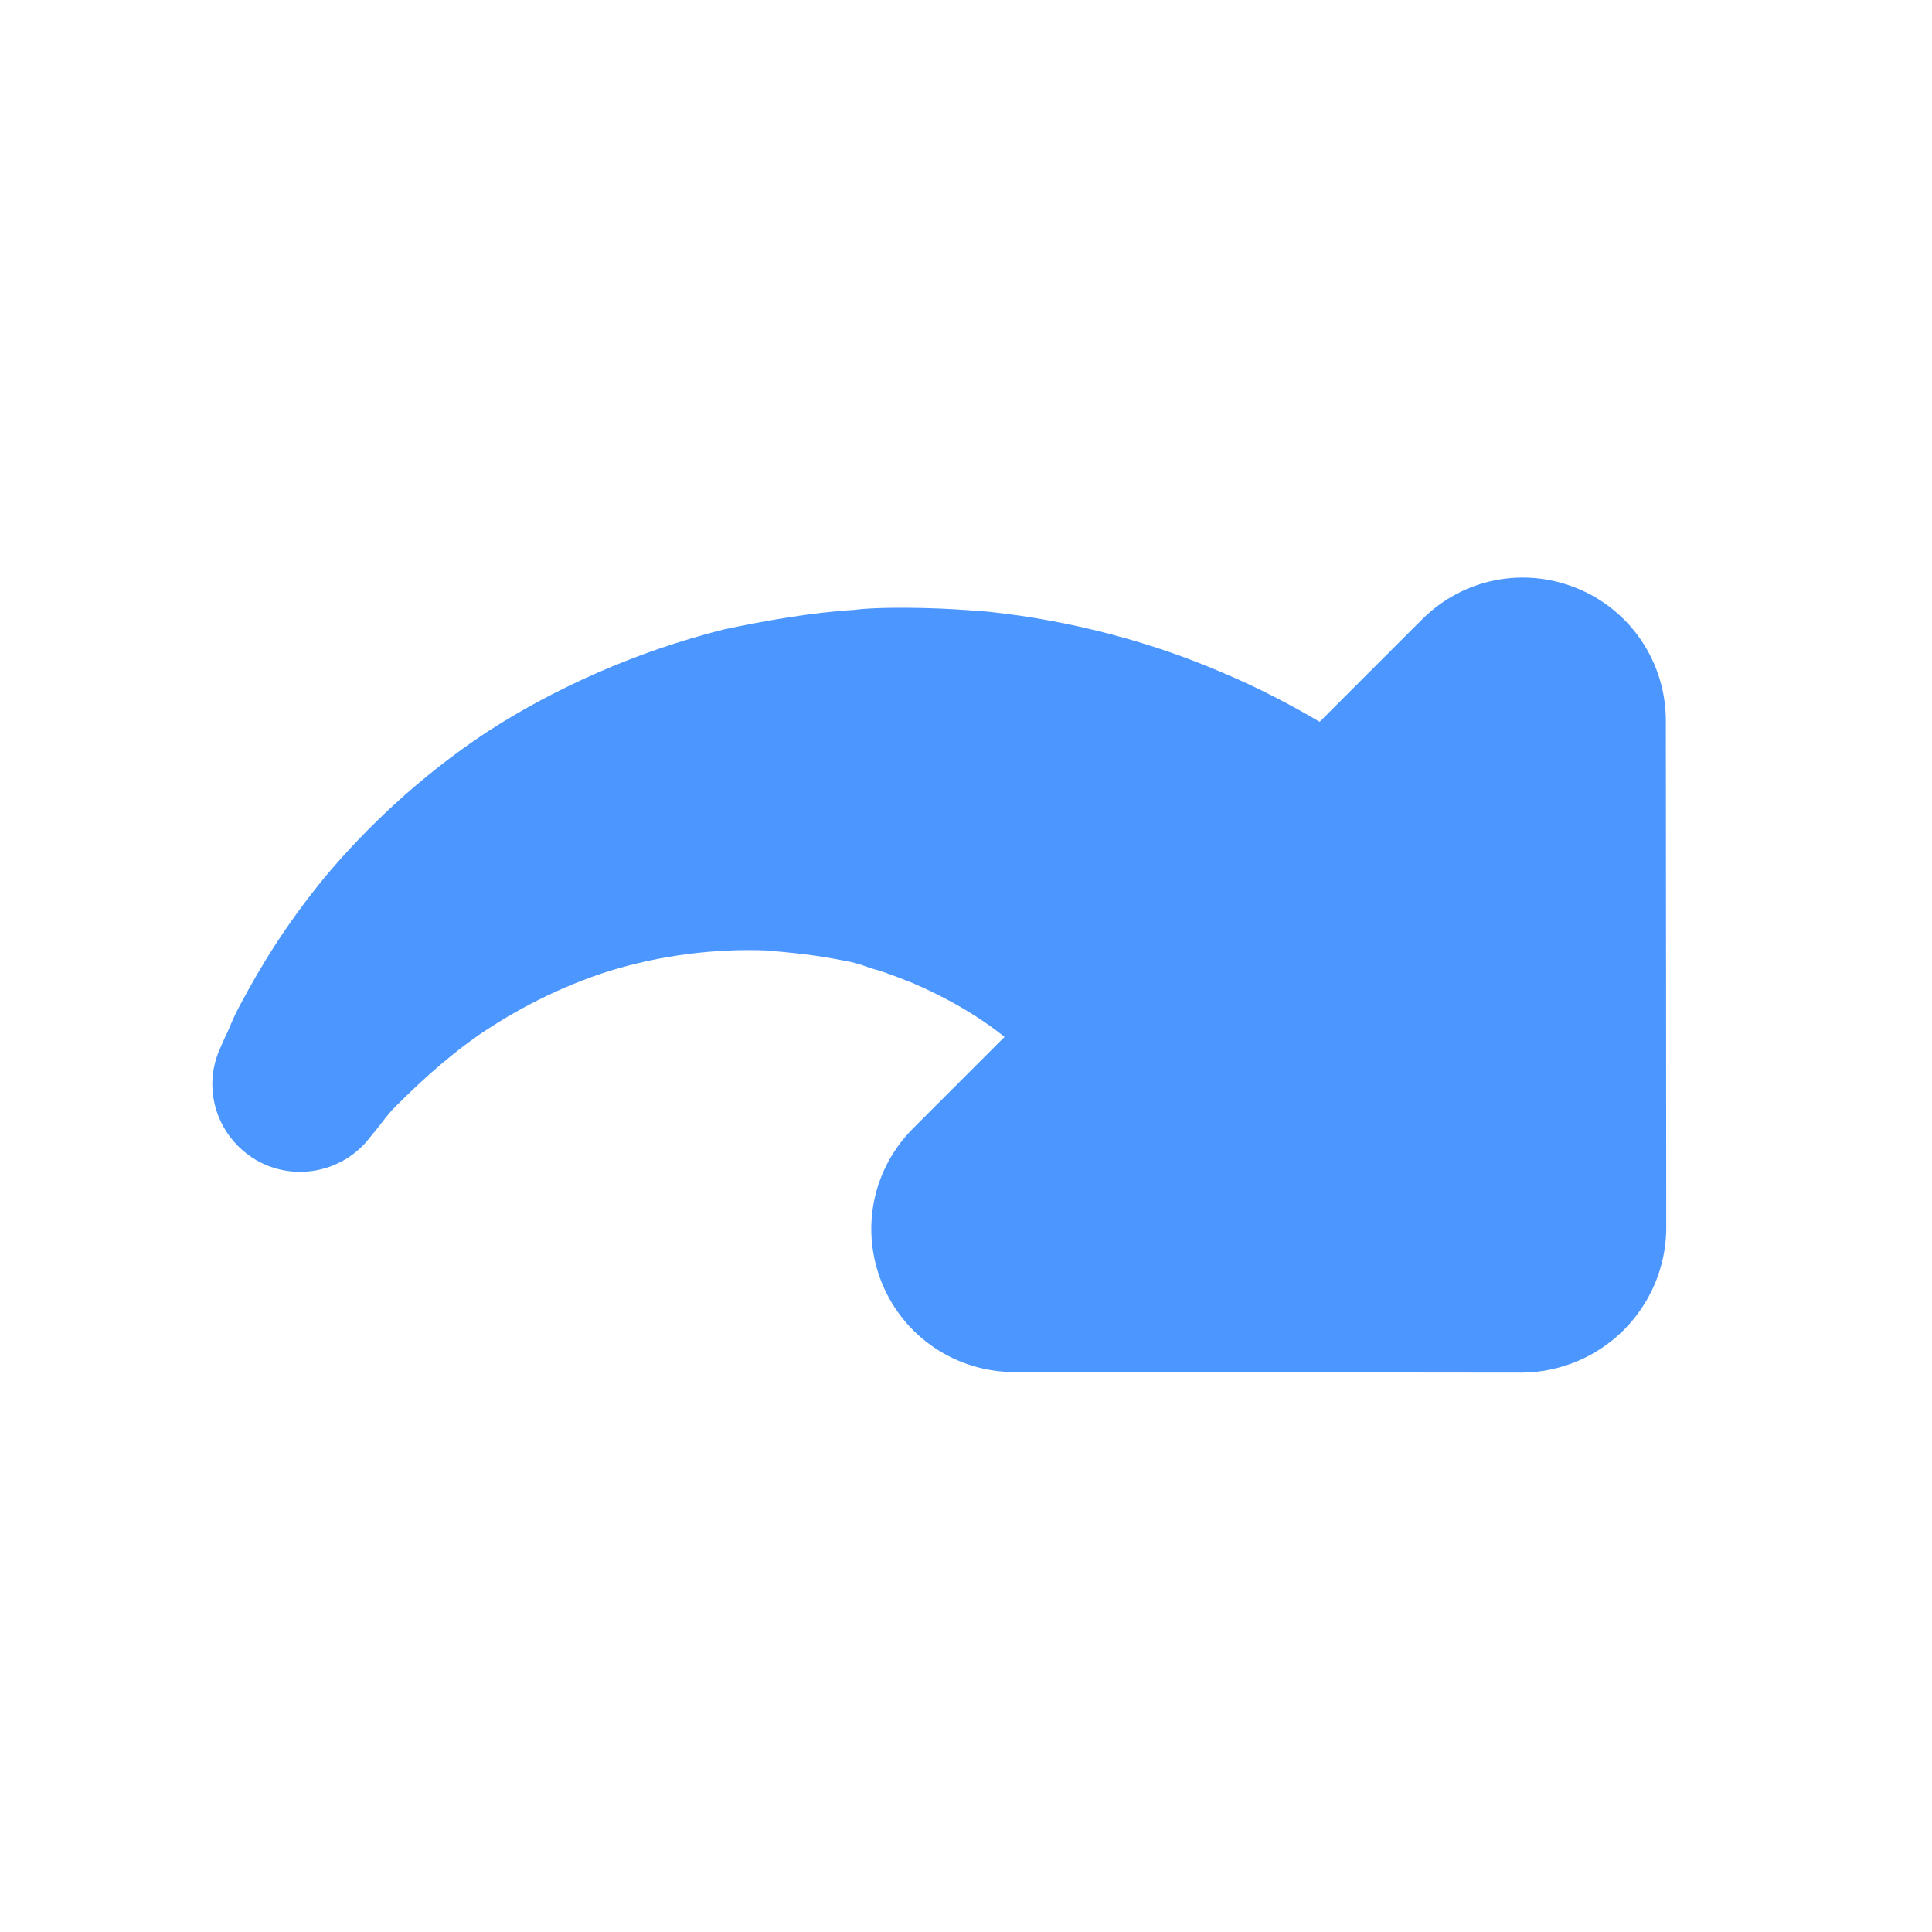
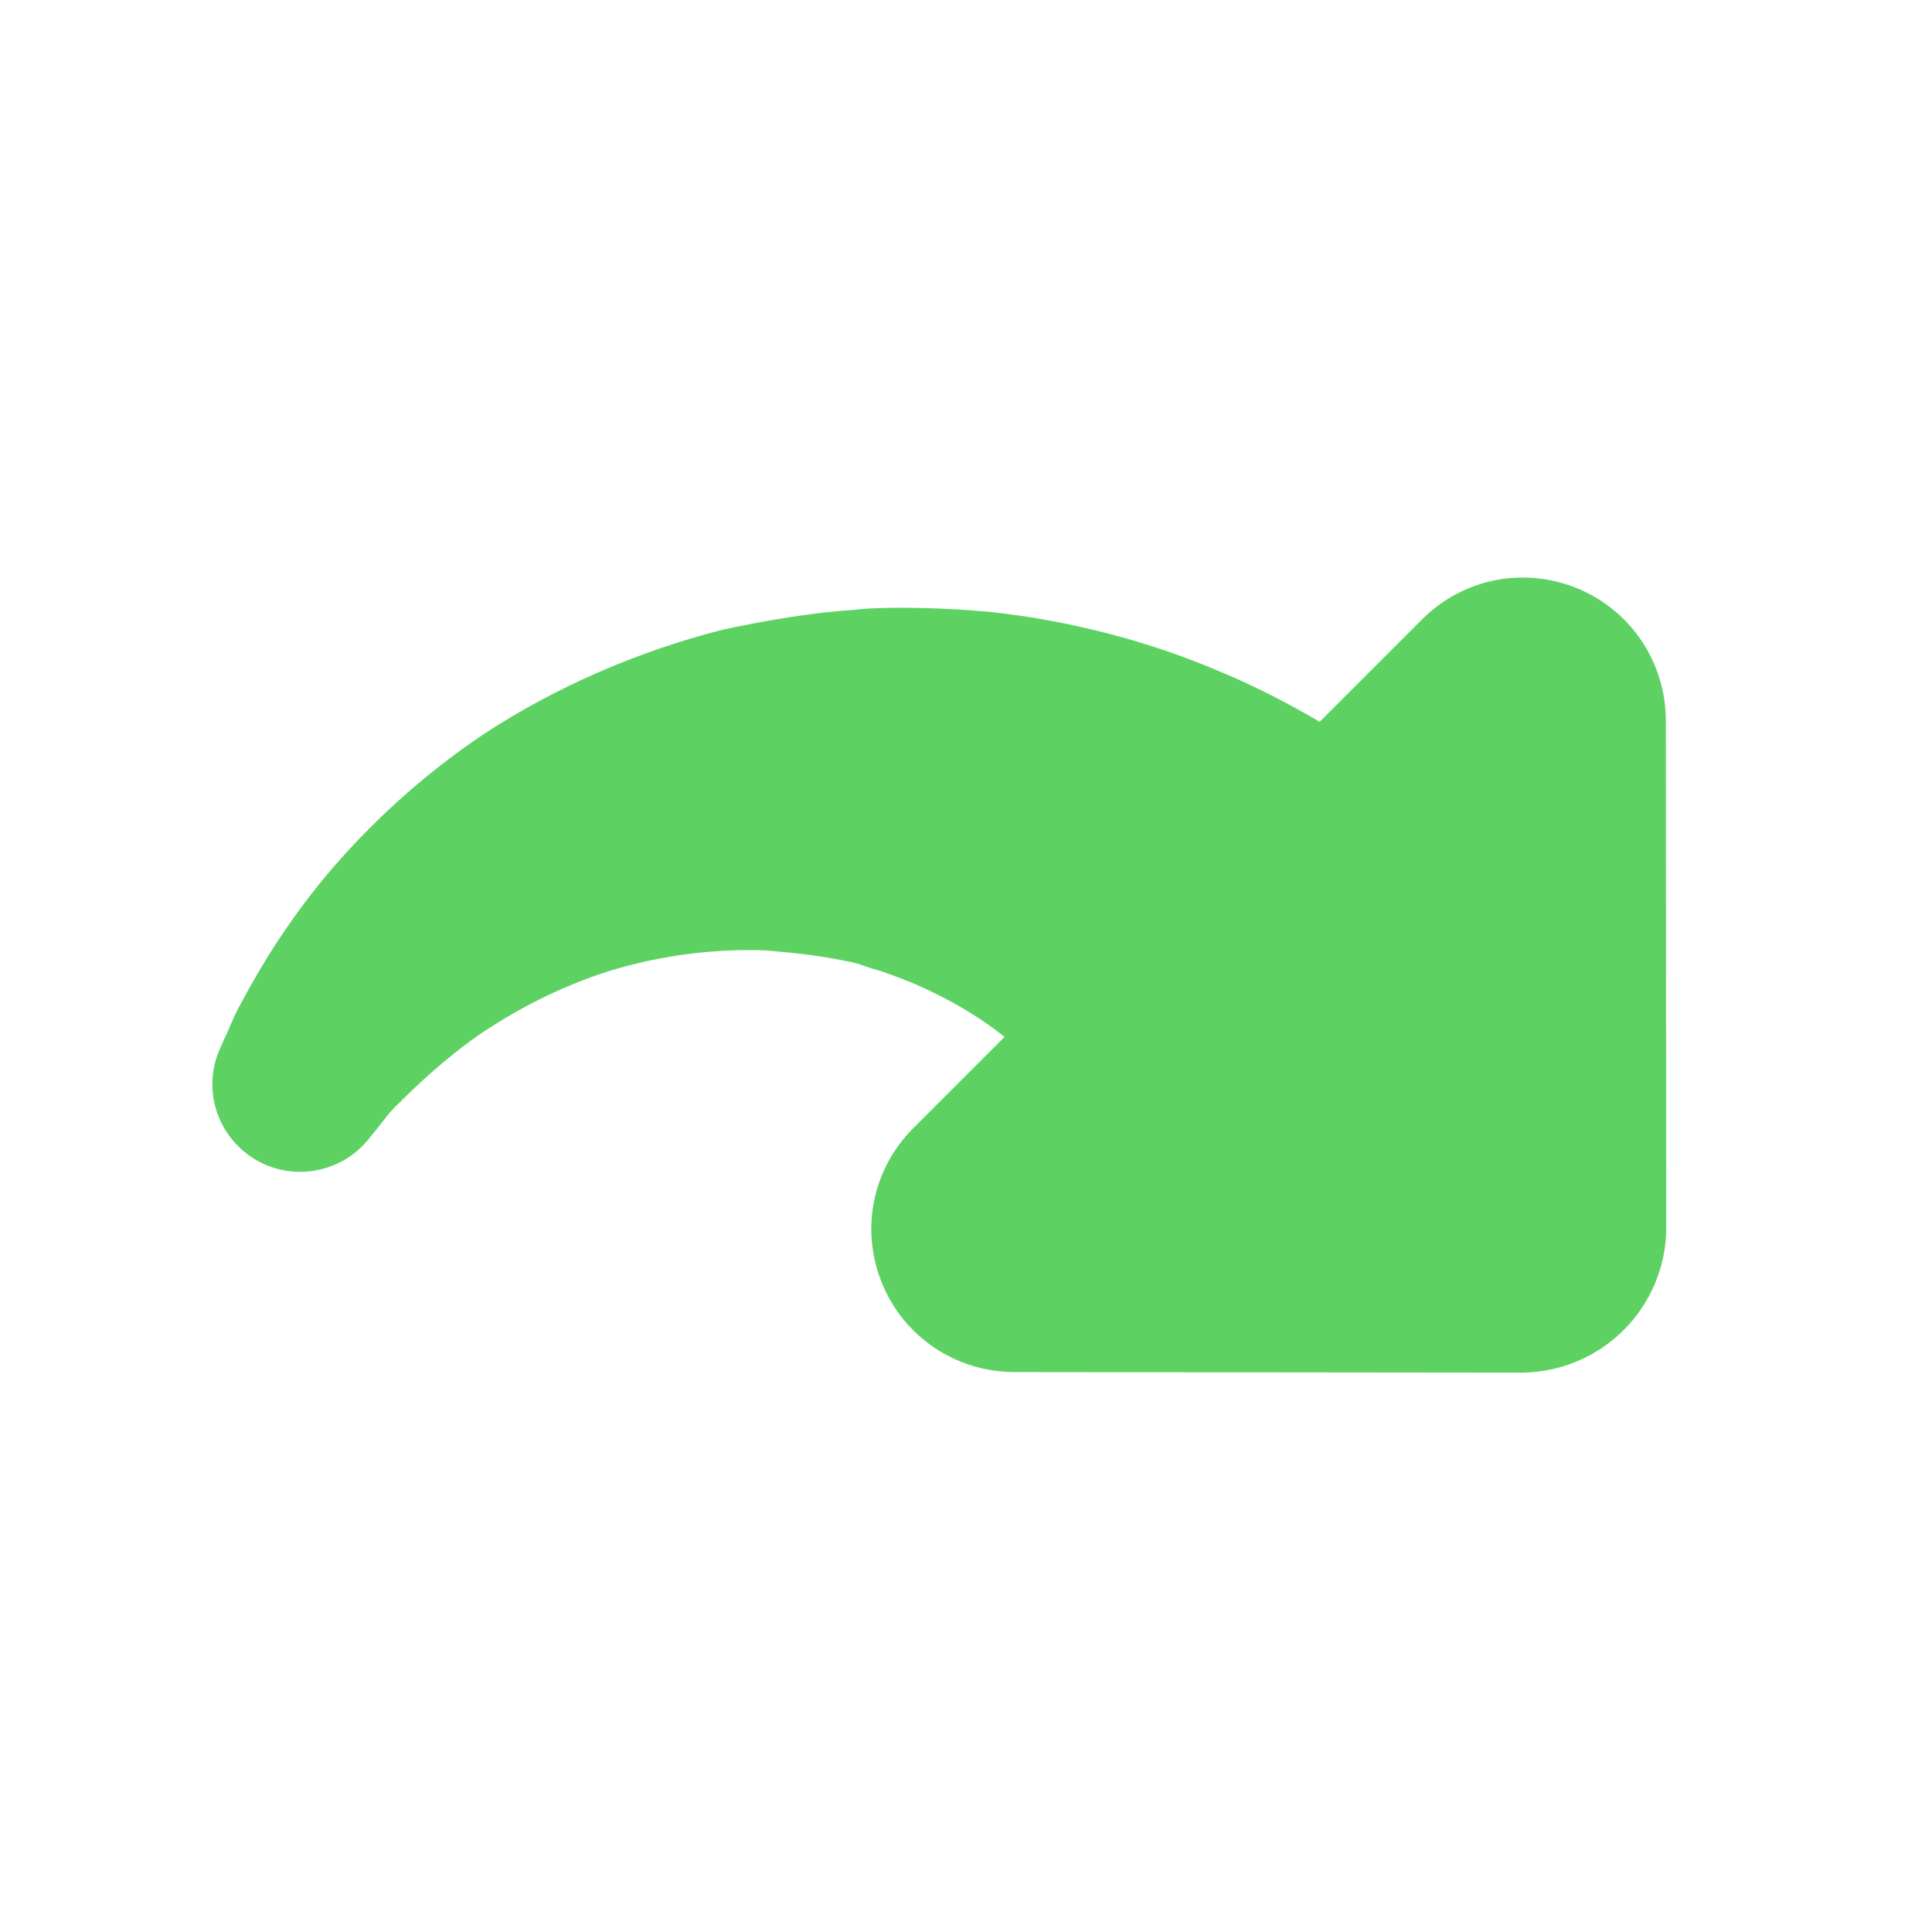
<svg xmlns="http://www.w3.org/2000/svg" width="20px" height="20px" viewBox="0 0 20 20" version="1.1">
  <defs />
  <g id="Page-1" stroke="none" stroke-width="1" fill="none" fill-rule="evenodd">
-     <g id="redo" fill="#4C97FF">
+     <g id="redo" fill="#5DD263">
      <path d="M17.558,12.77 L13.84,16.494 C13.561,16.767 13.183,16.921 12.79,16.921 C12.399,16.921 12.021,16.767 11.74,16.494 L8.024,12.77 C7.597,12.343 7.471,11.706 7.702,11.153 C7.933,10.6 8.465,10.243 9.067,10.243 L10.404,10.243 C10.369,9.921 10.278,9.557 10.124,9.172 C10.076,9.06 10.026,8.948 9.97,8.836 C9.893,8.71 9.901,8.675 9.795,8.521 C9.627,8.269 9.473,8.08 9.29,7.863 C8.92,7.464 8.472,7.121 7.996,6.869 C7.513,6.617 7.009,6.463 6.561,6.379 C6.12,6.302 5.714,6.295 5.476,6.295 C5.357,6.288 5.203,6.316 5.126,6.323 C5.042,6.33 4.993,6.337 4.993,6.337 C4.496,6.386 4.048,6.022 3.999,5.525 C3.957,5.105 4.202,4.727 4.573,4.587 C4.573,4.587 4.622,4.566 4.699,4.538 C4.79,4.51 4.874,4.461 5.07,4.405 C5.462,4.286 5.959,4.16 6.61,4.097 C7.254,4.041 8.031,4.055 8.851,4.223 C9.669,4.398 10.53,4.727 11.328,5.203 C11.706,5.448 12.112,5.735 12.427,6.015 C12.567,6.12 12.805,6.358 12.945,6.505 C13.106,6.673 13.253,6.841 13.401,7.016 C13.967,7.716 14.387,8.472 14.66,9.158 C14.821,9.55 14.933,9.921 15.017,10.243 L16.515,10.243 C17.117,10.243 17.649,10.6 17.88,11.153 C18.111,11.706 17.985,12.343 17.558,12.77" id="Fill-1" transform="translate(10.99425, 10.49425) rotate(-45) translate(-10.99425, -10.49425) " />
    </g>
  </g>
</svg>
